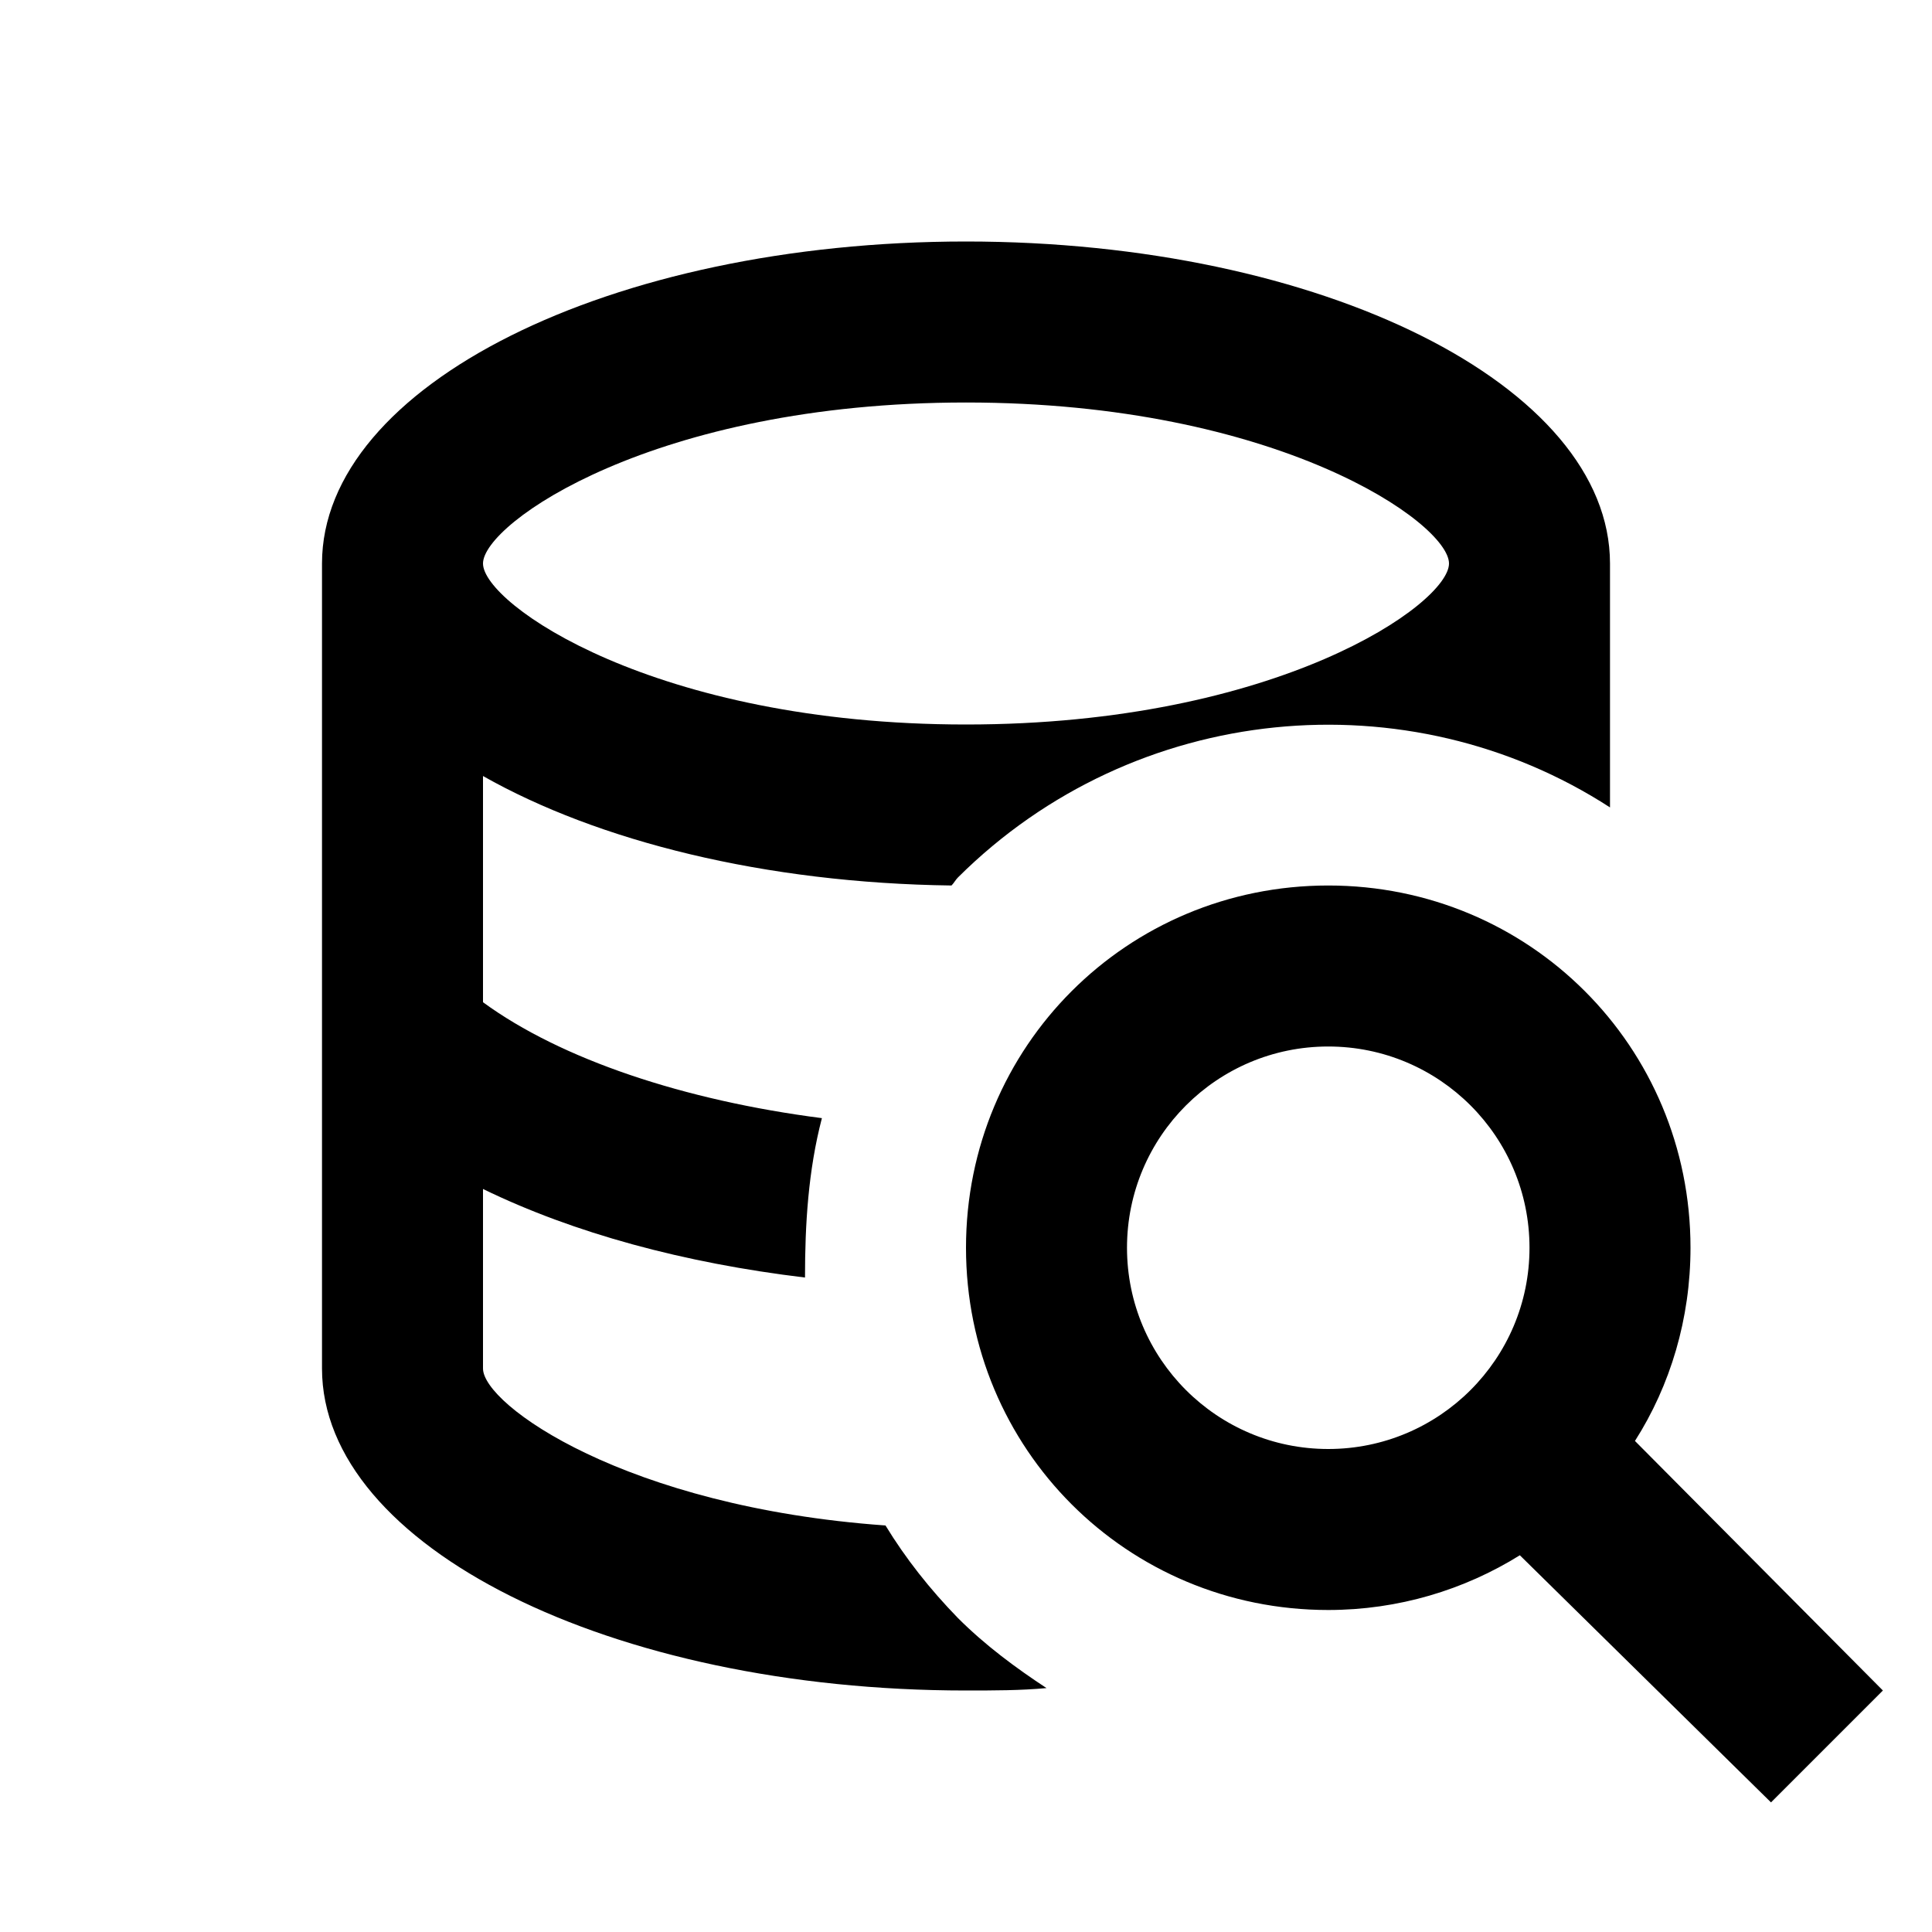
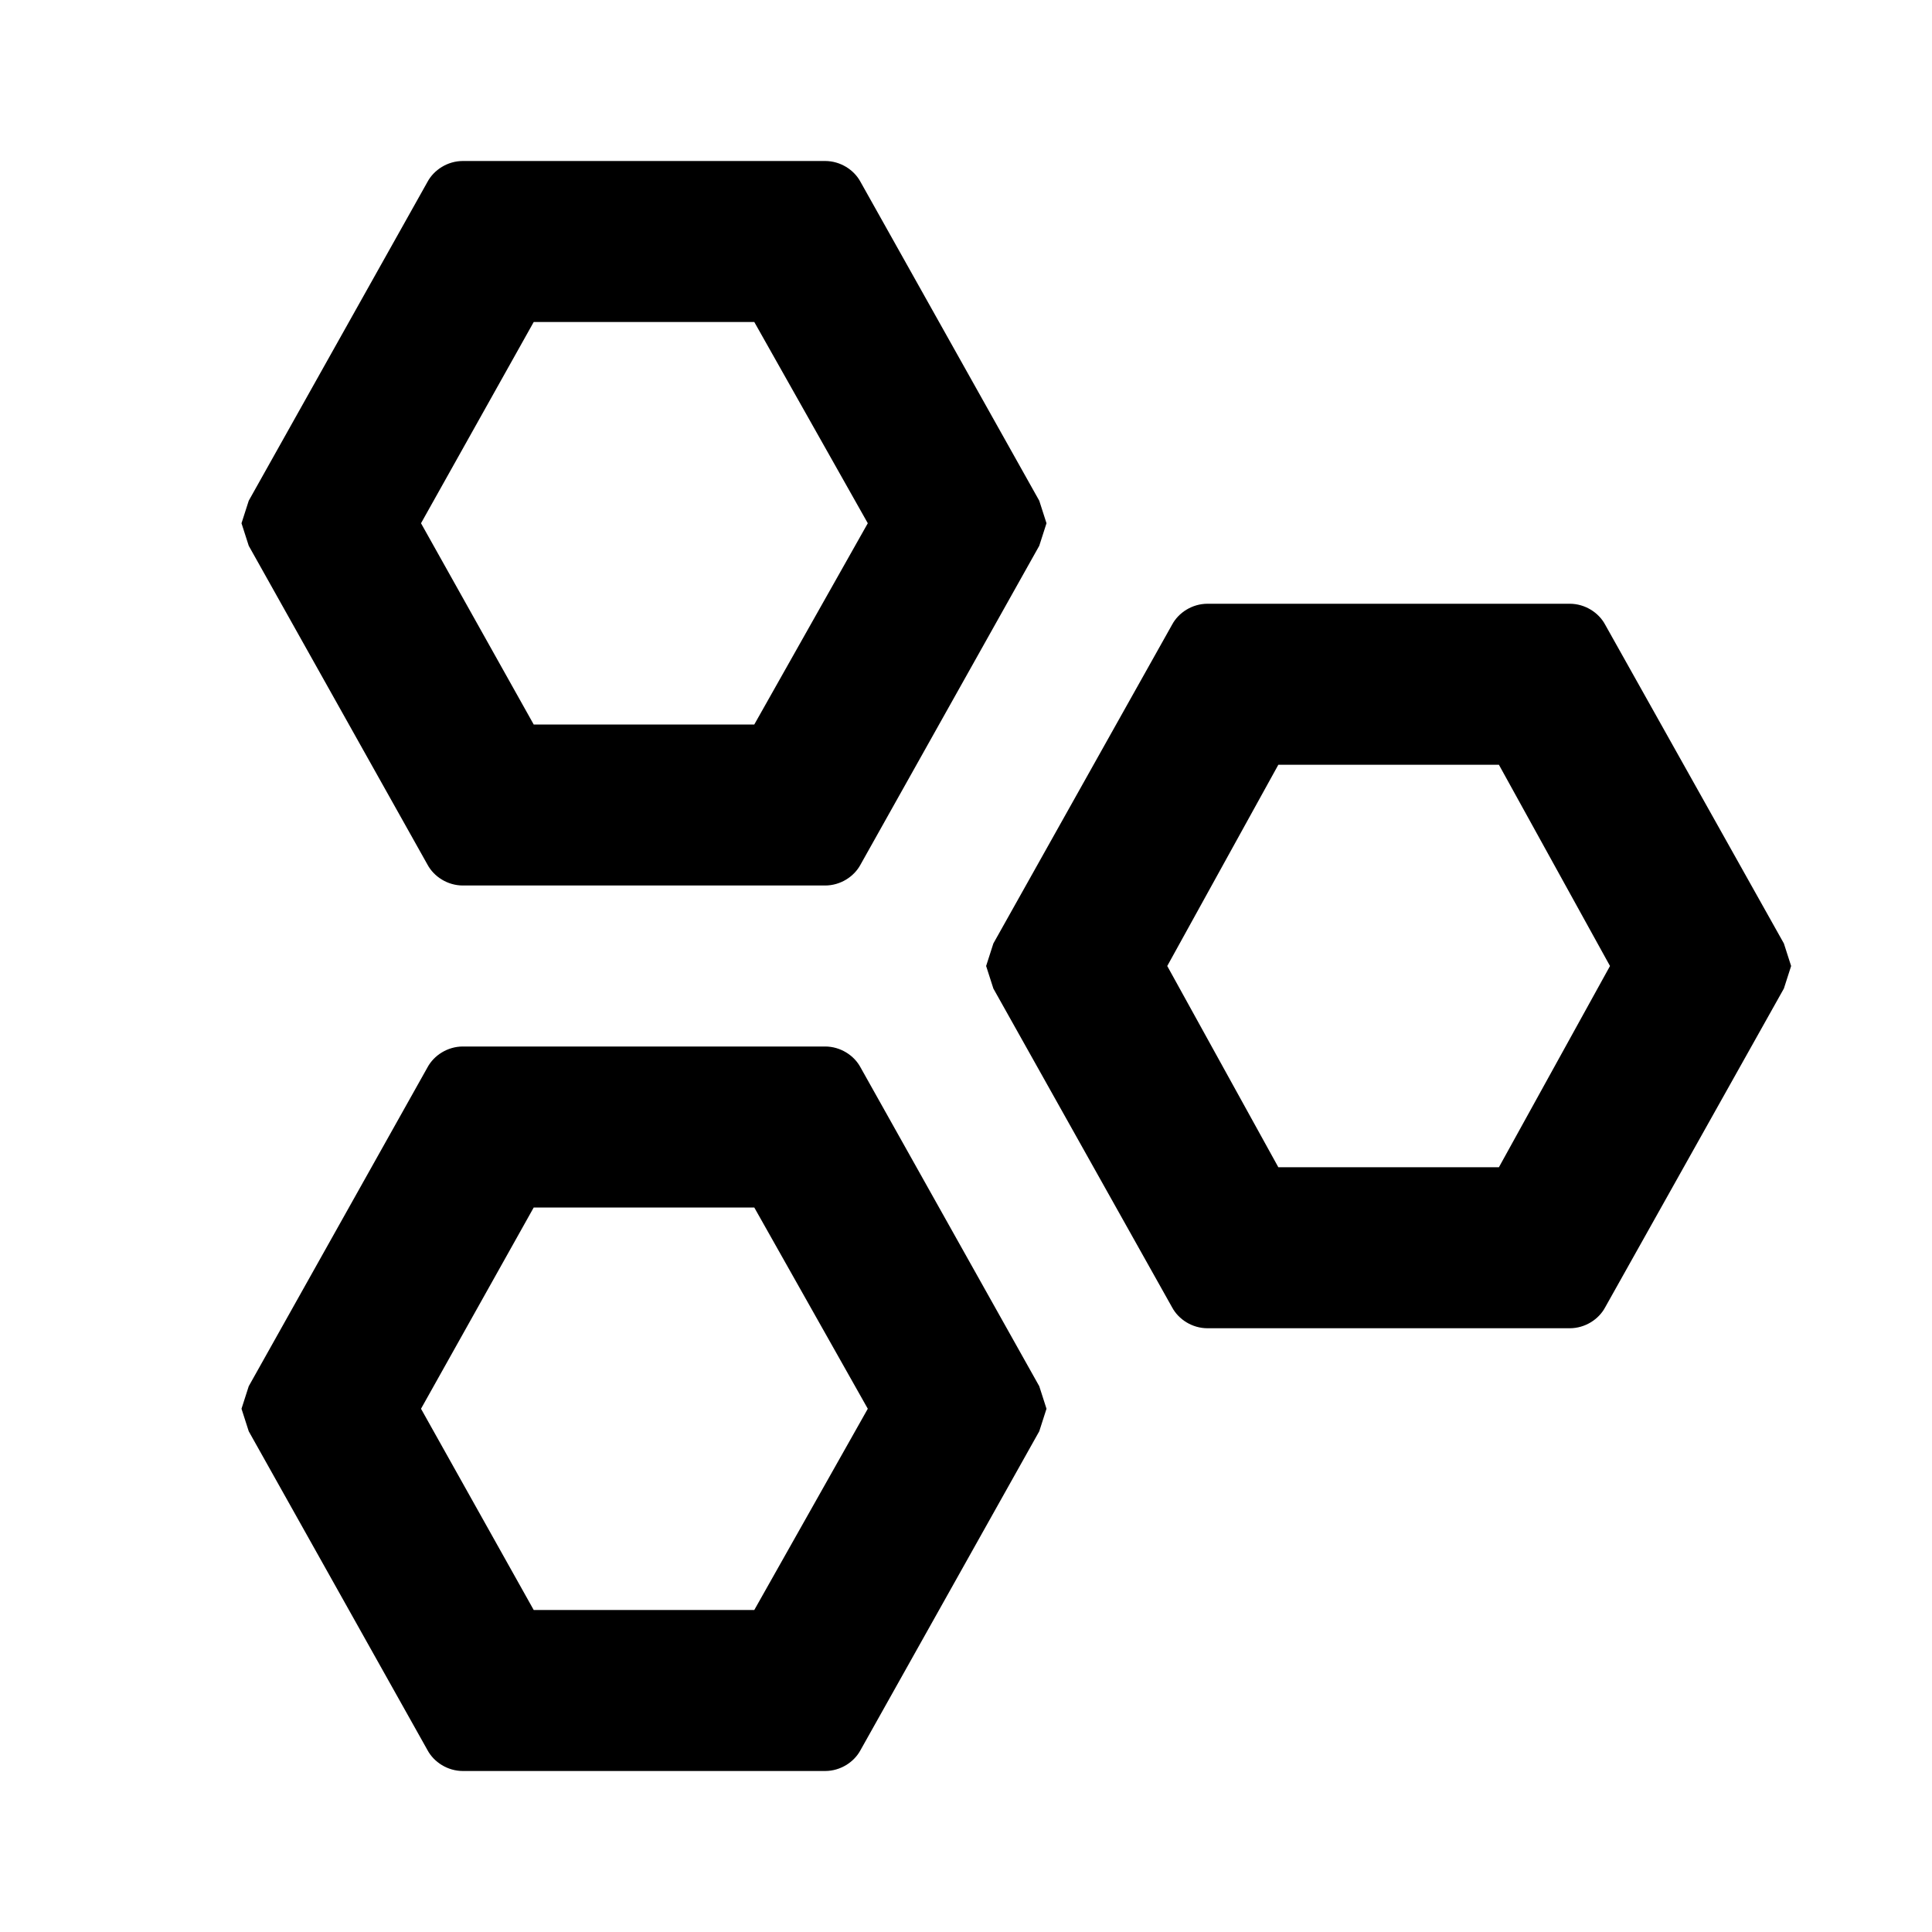
<svg xmlns="http://www.w3.org/2000/svg" viewBox="0 0 24 24">
-   <path d="M11 18.95c-3.23-.23-5-1.5-5-1.95v-2.23c1.13.55 2.5.92 4 1.1 0-.66.04-1.33.21-1.98-1.71-.22-3.24-.73-4.21-1.44V9.64c1.43.81 3.5 1.33 5.82 1.36.03-.03.05-.07.08-.1 2.2-2.19 5.6-2.49 8.1-.87V7c0-2.21-3.58-4-8-4S4 4.79 4 7v10c0 2.21 3.59 4 8 4 .34 0 .68 0 1-.03-.38-.25-.76-.53-1.1-.87-.35-.36-.65-.74-.9-1.15M12 5c3.87 0 6 1.5 6 2s-2.13 2-6 2-6-1.5-6-2 2.13-2 6-2m8.31 12.9c.44-.69.69-1.52.69-2.4 0-2.5-2-4.5-4.5-4.5S12 13 12 15.5s2 4.5 4.5 4.5c.87 0 1.69-.25 2.38-.68L22 22.39 23.39 21zm-3.81.1a2.5 2.5 0 0 1 0-5 2.5 2.5 0 0 1 0 5" />
+   <path d="M9.37 4L10.78 6.5L9.37 9H6.63L5.23 6.5L6.63 4H9.37M10.25 2H5.75C5.56 2 5.39 2.11 5.31 2.26L3.09 6.22L3 6.5L3.09 6.78L5.31 10.74C5.39 10.89 5.56 11 5.75 11H10.25C10.44 11 10.61 10.89 10.69 10.74L12.91 6.78L13 6.5L12.91 6.22L10.69 2.26C10.61 2.11 10.44 2 10.25 2M18.62 9.5L20 12L18.62 14.5H15.88L14.5 12L15.88 9.5H18.62M19.5 7.5H15C14.81 7.5 14.64 7.61 14.56 7.76L12.34 11.72L12.25 12L12.34 12.28L14.56 16.24C14.64 16.39 14.81 16.5 15 16.5H19.5C19.69 16.5 19.86 16.39 19.94 16.24L22.16 12.28L22.25 12L22.16 11.72L19.94 7.76C19.86 7.61 19.69 7.5 19.5 7.5M9.37 15L10.78 17.5L9.37 20H6.63L5.23 17.5L6.63 15H9.37M10.25 13H5.75C5.56 13 5.39 13.11 5.31 13.26L3.09 17.22L3 17.5L3.09 17.78L5.31 21.74C5.39 21.89 5.56 22 5.75 22H10.25C10.44 22 10.61 21.89 10.69 21.74L12.91 17.78L13 17.5L12.91 17.22L10.69 13.26C10.61 13.11 10.44 13 10.25 13Z" />
</svg>
